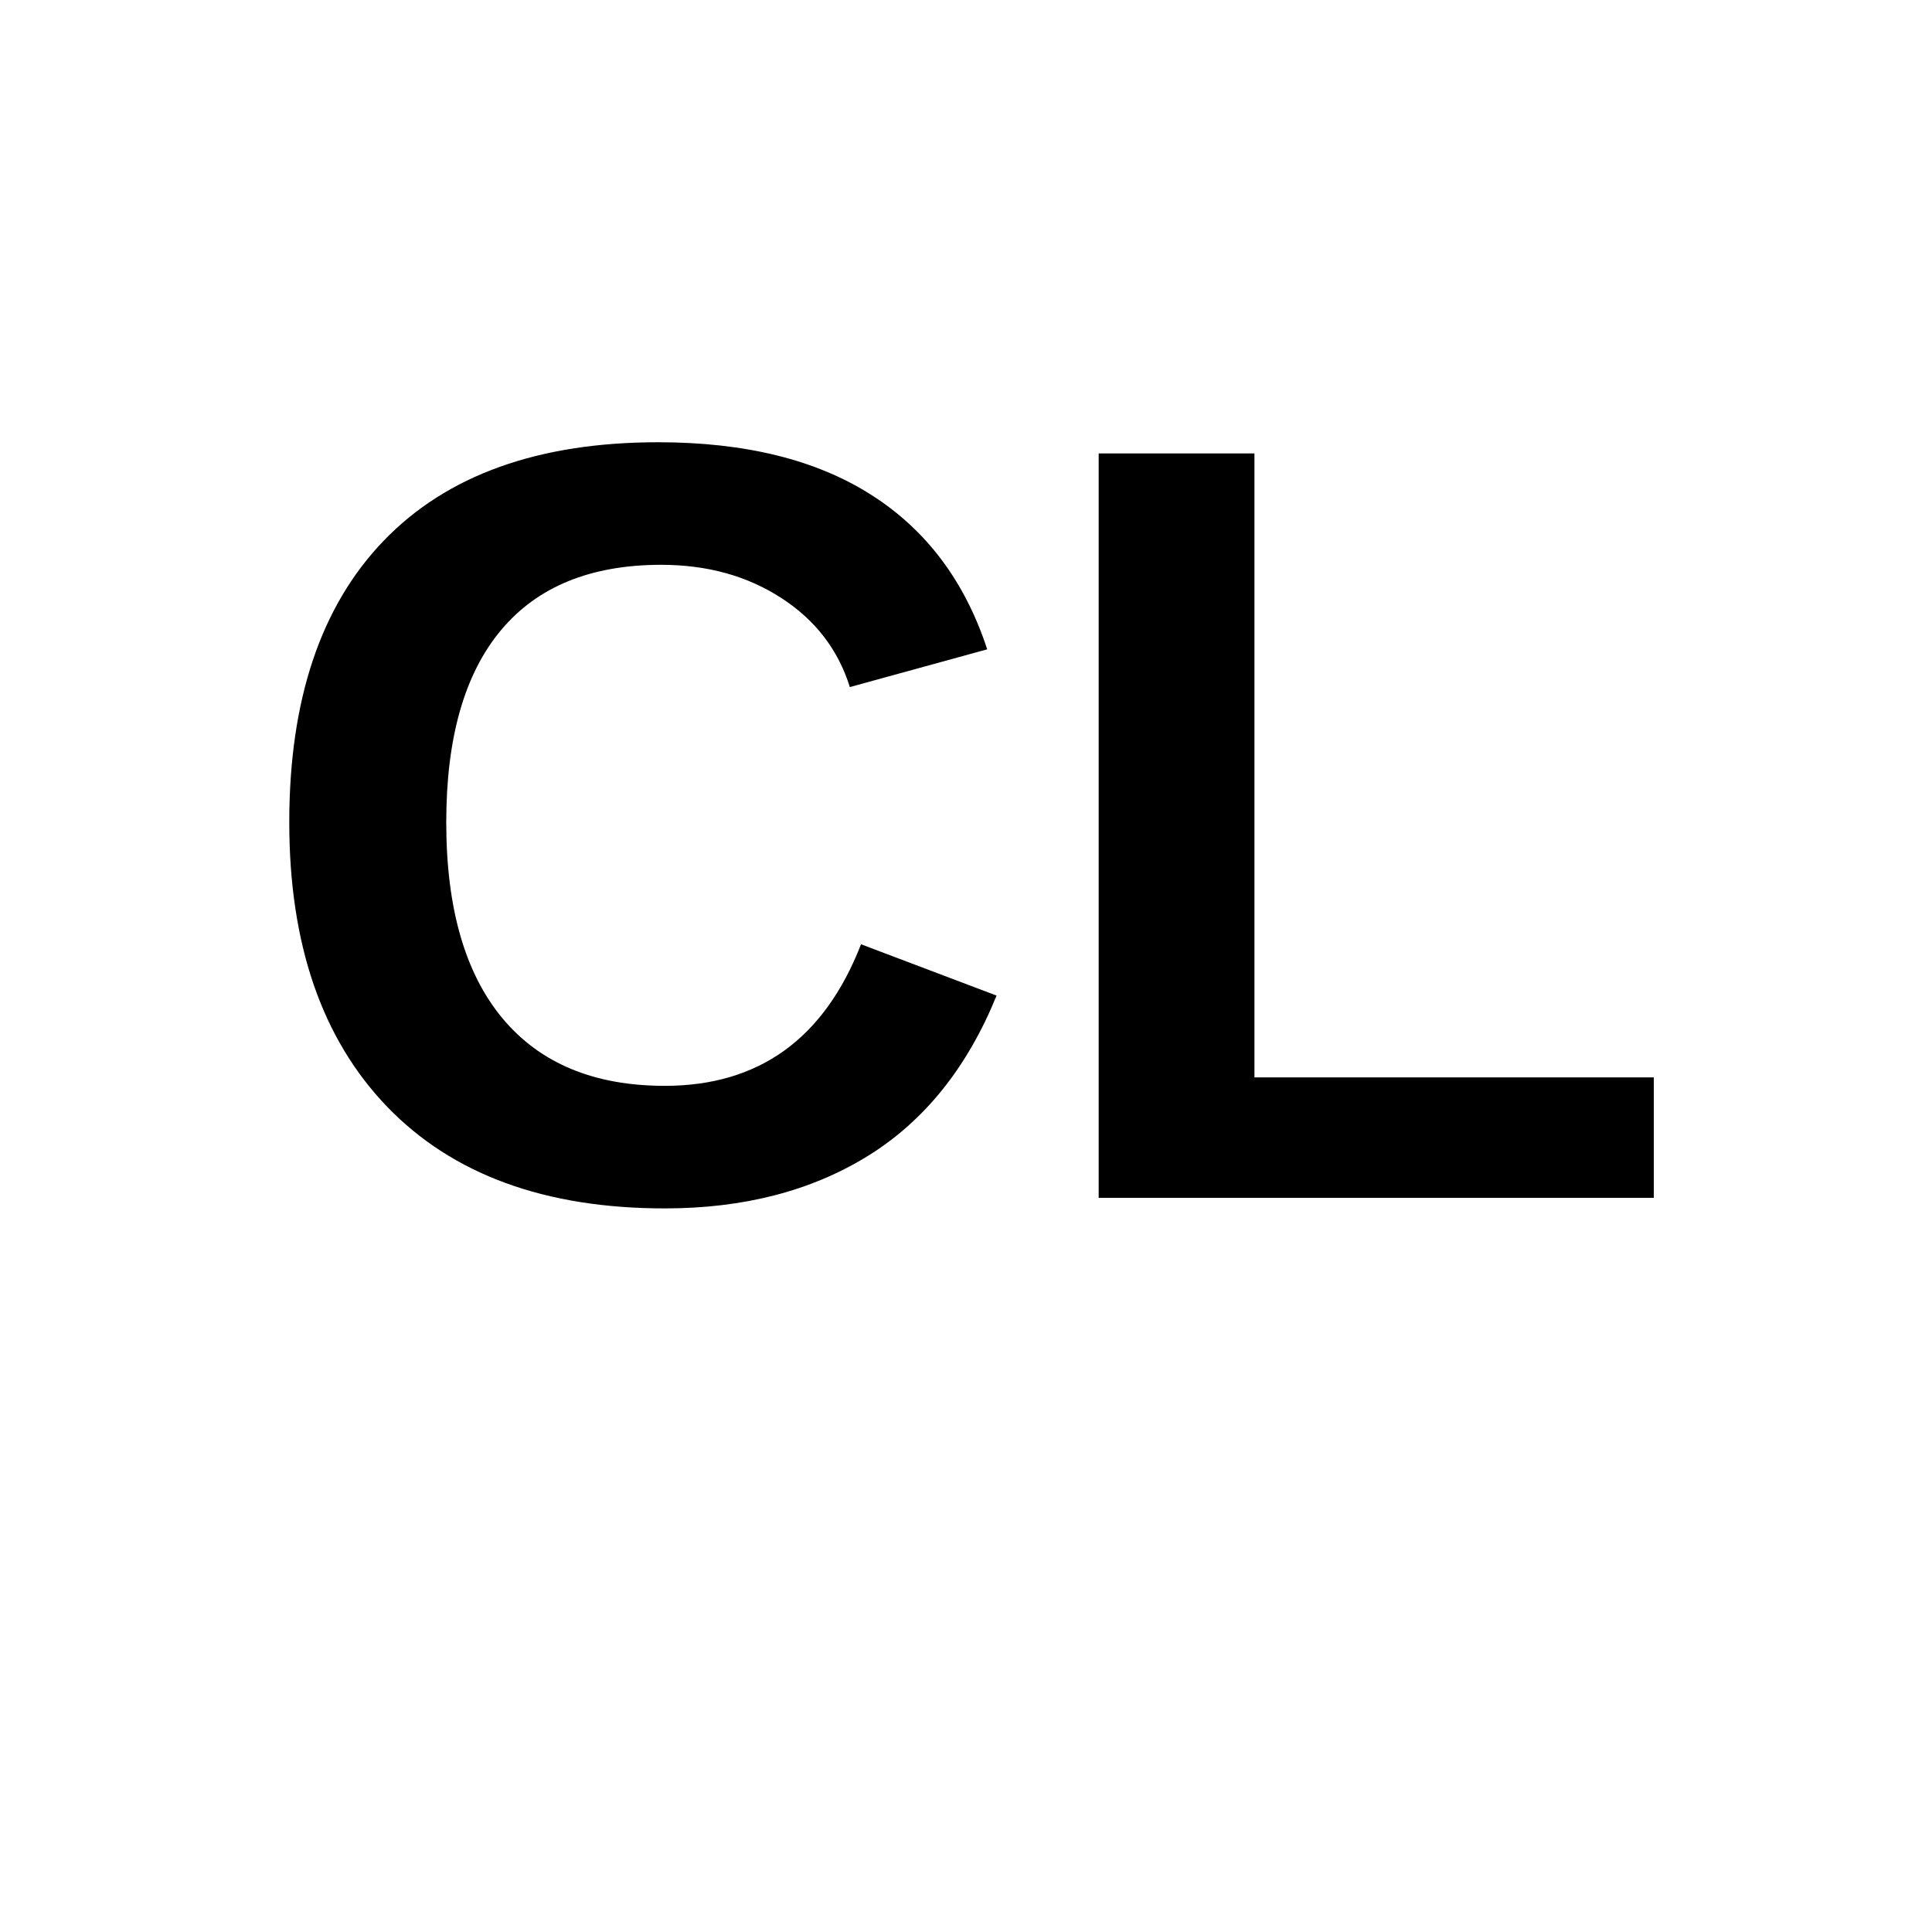
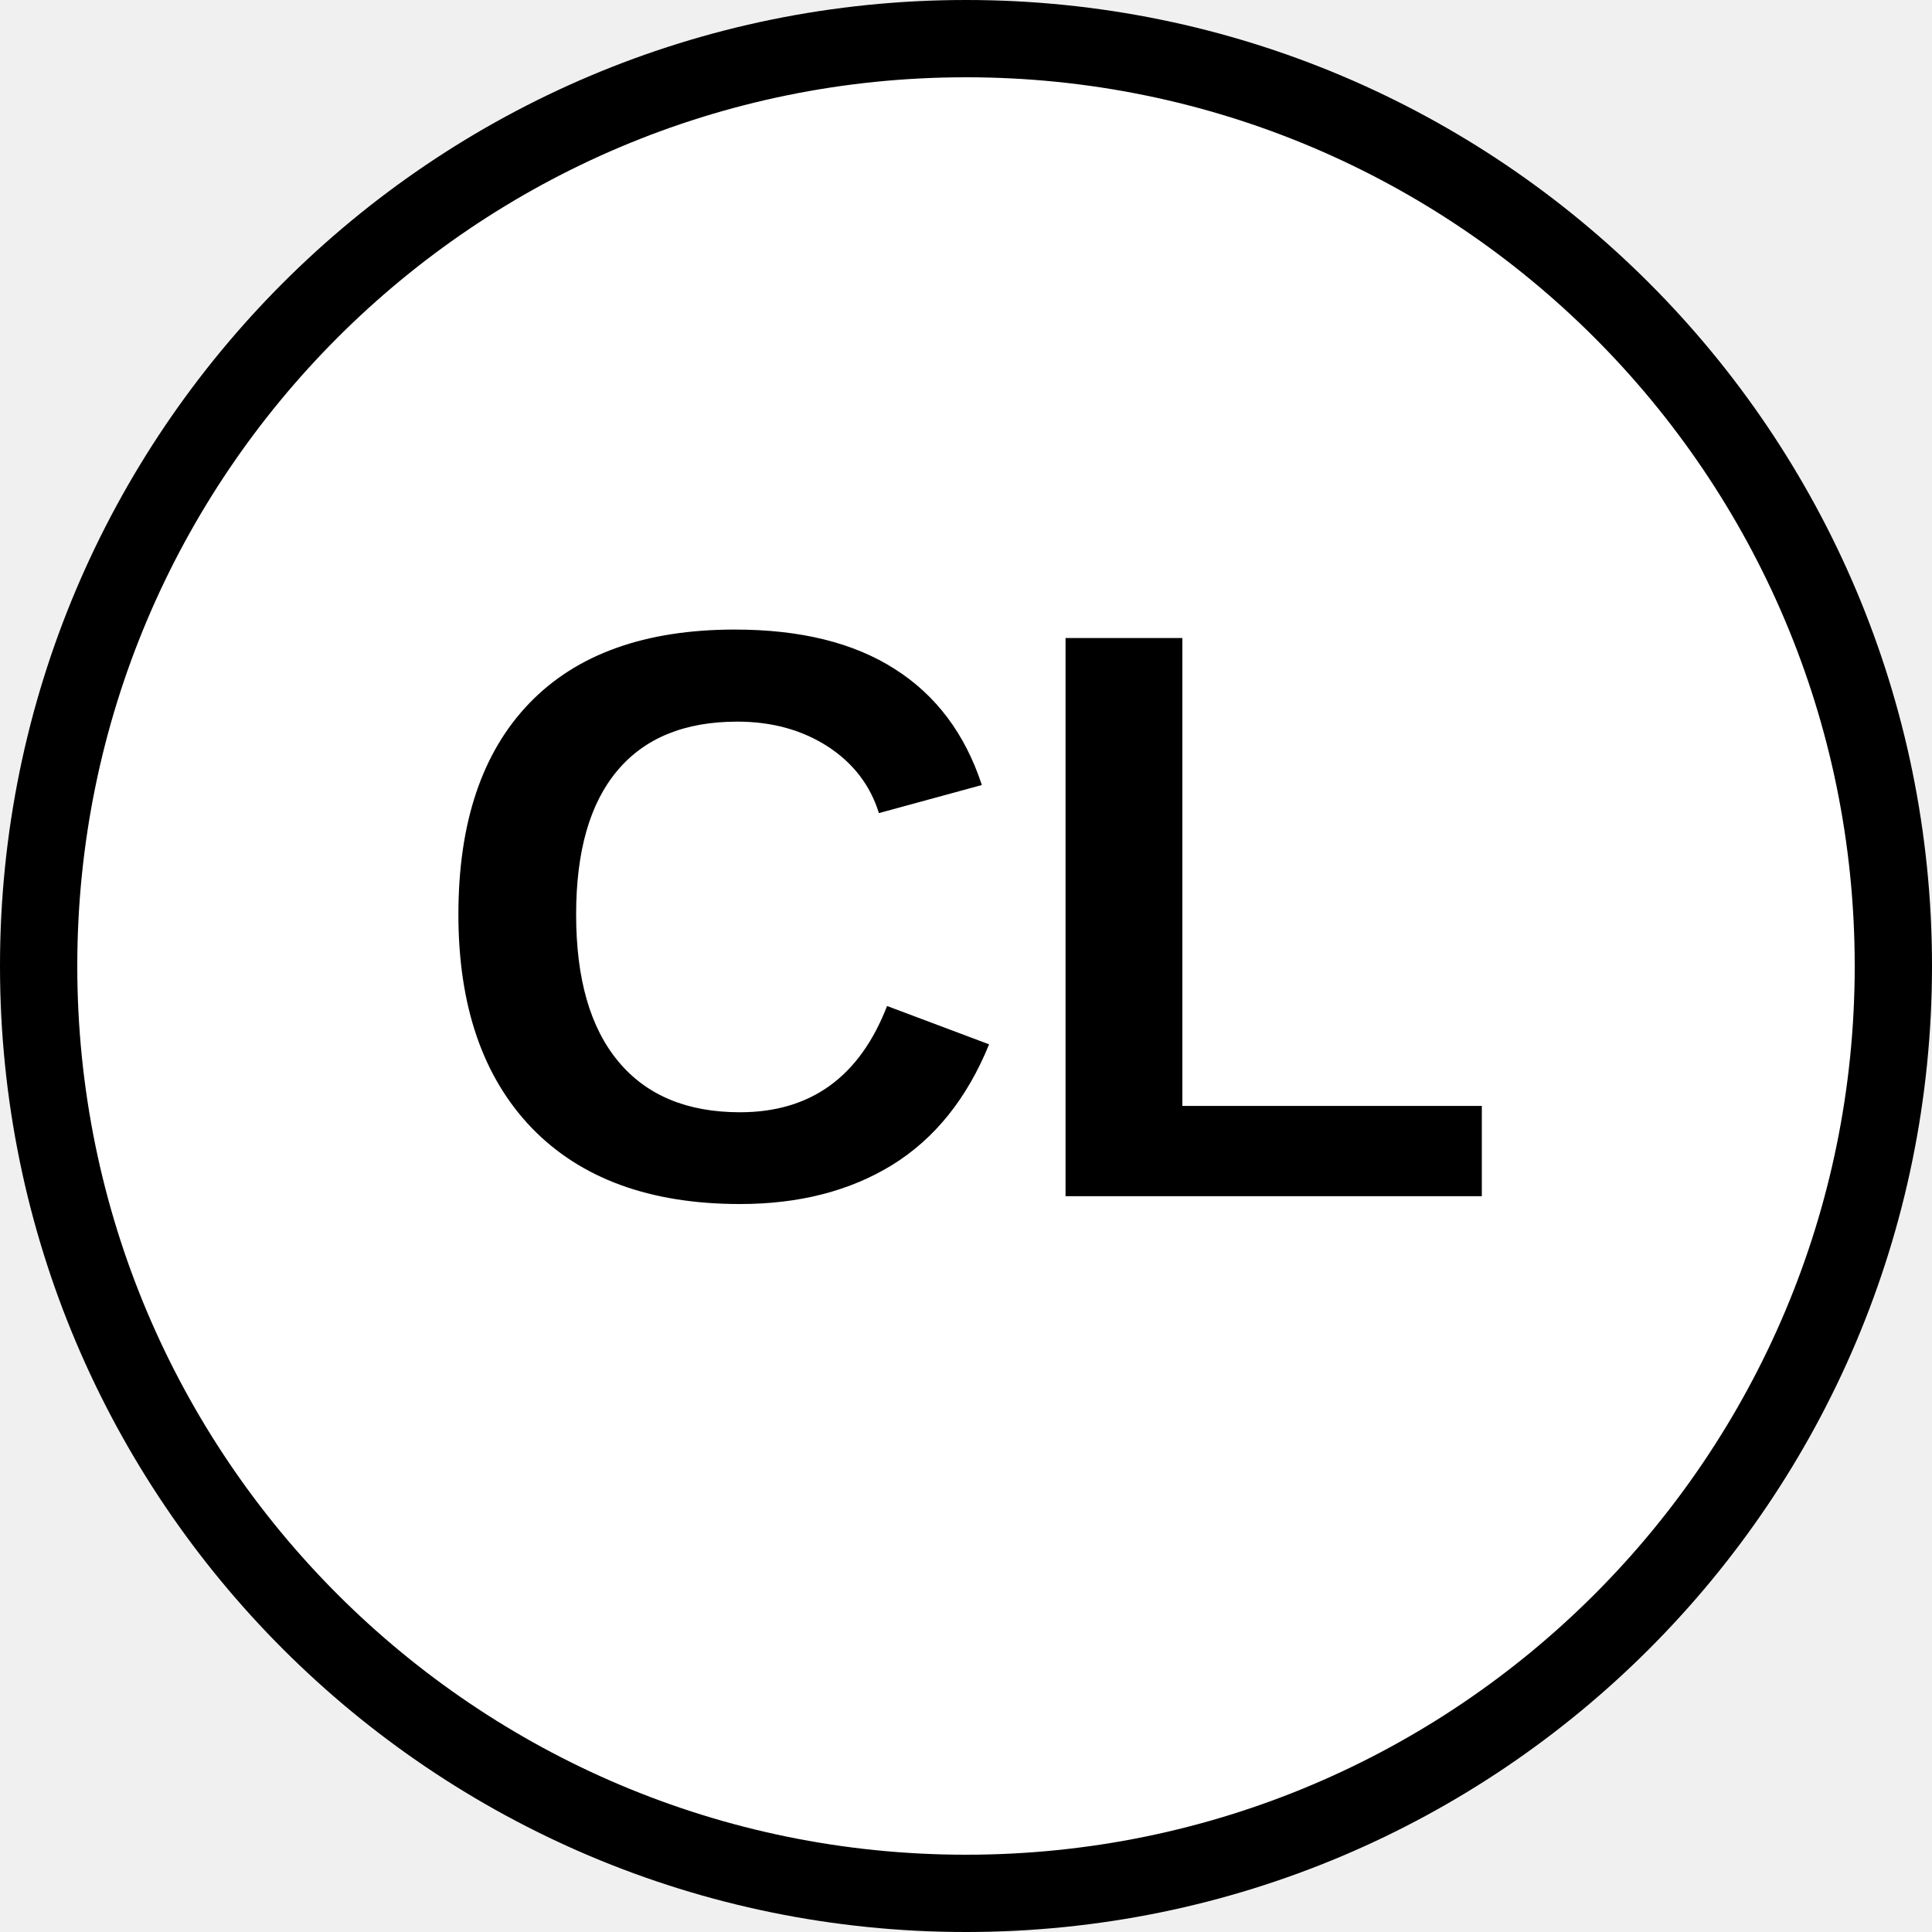
<svg xmlns="http://www.w3.org/2000/svg" viewBox="0 0 100 100">
-   <rect width="100" height="100" fill="#ffffff" />
-   <text x="50" y="62" text-anchor="middle" font-family="Arial, Helvetica, sans-serif" font-size="56" font-weight="800" fill="#000000">CL</text>
+   <circle cx="50" cy="50" r="48" fill="#ffffff" stroke="#000000" stroke-width="4" />
+   <text x="50" y="50" text-anchor="middle" dominant-baseline="middle" font-family="Arial, Helvetica, sans-serif" font-size="42" font-weight="800" fill="#000000">
+     CL
+   </text>
</svg>
